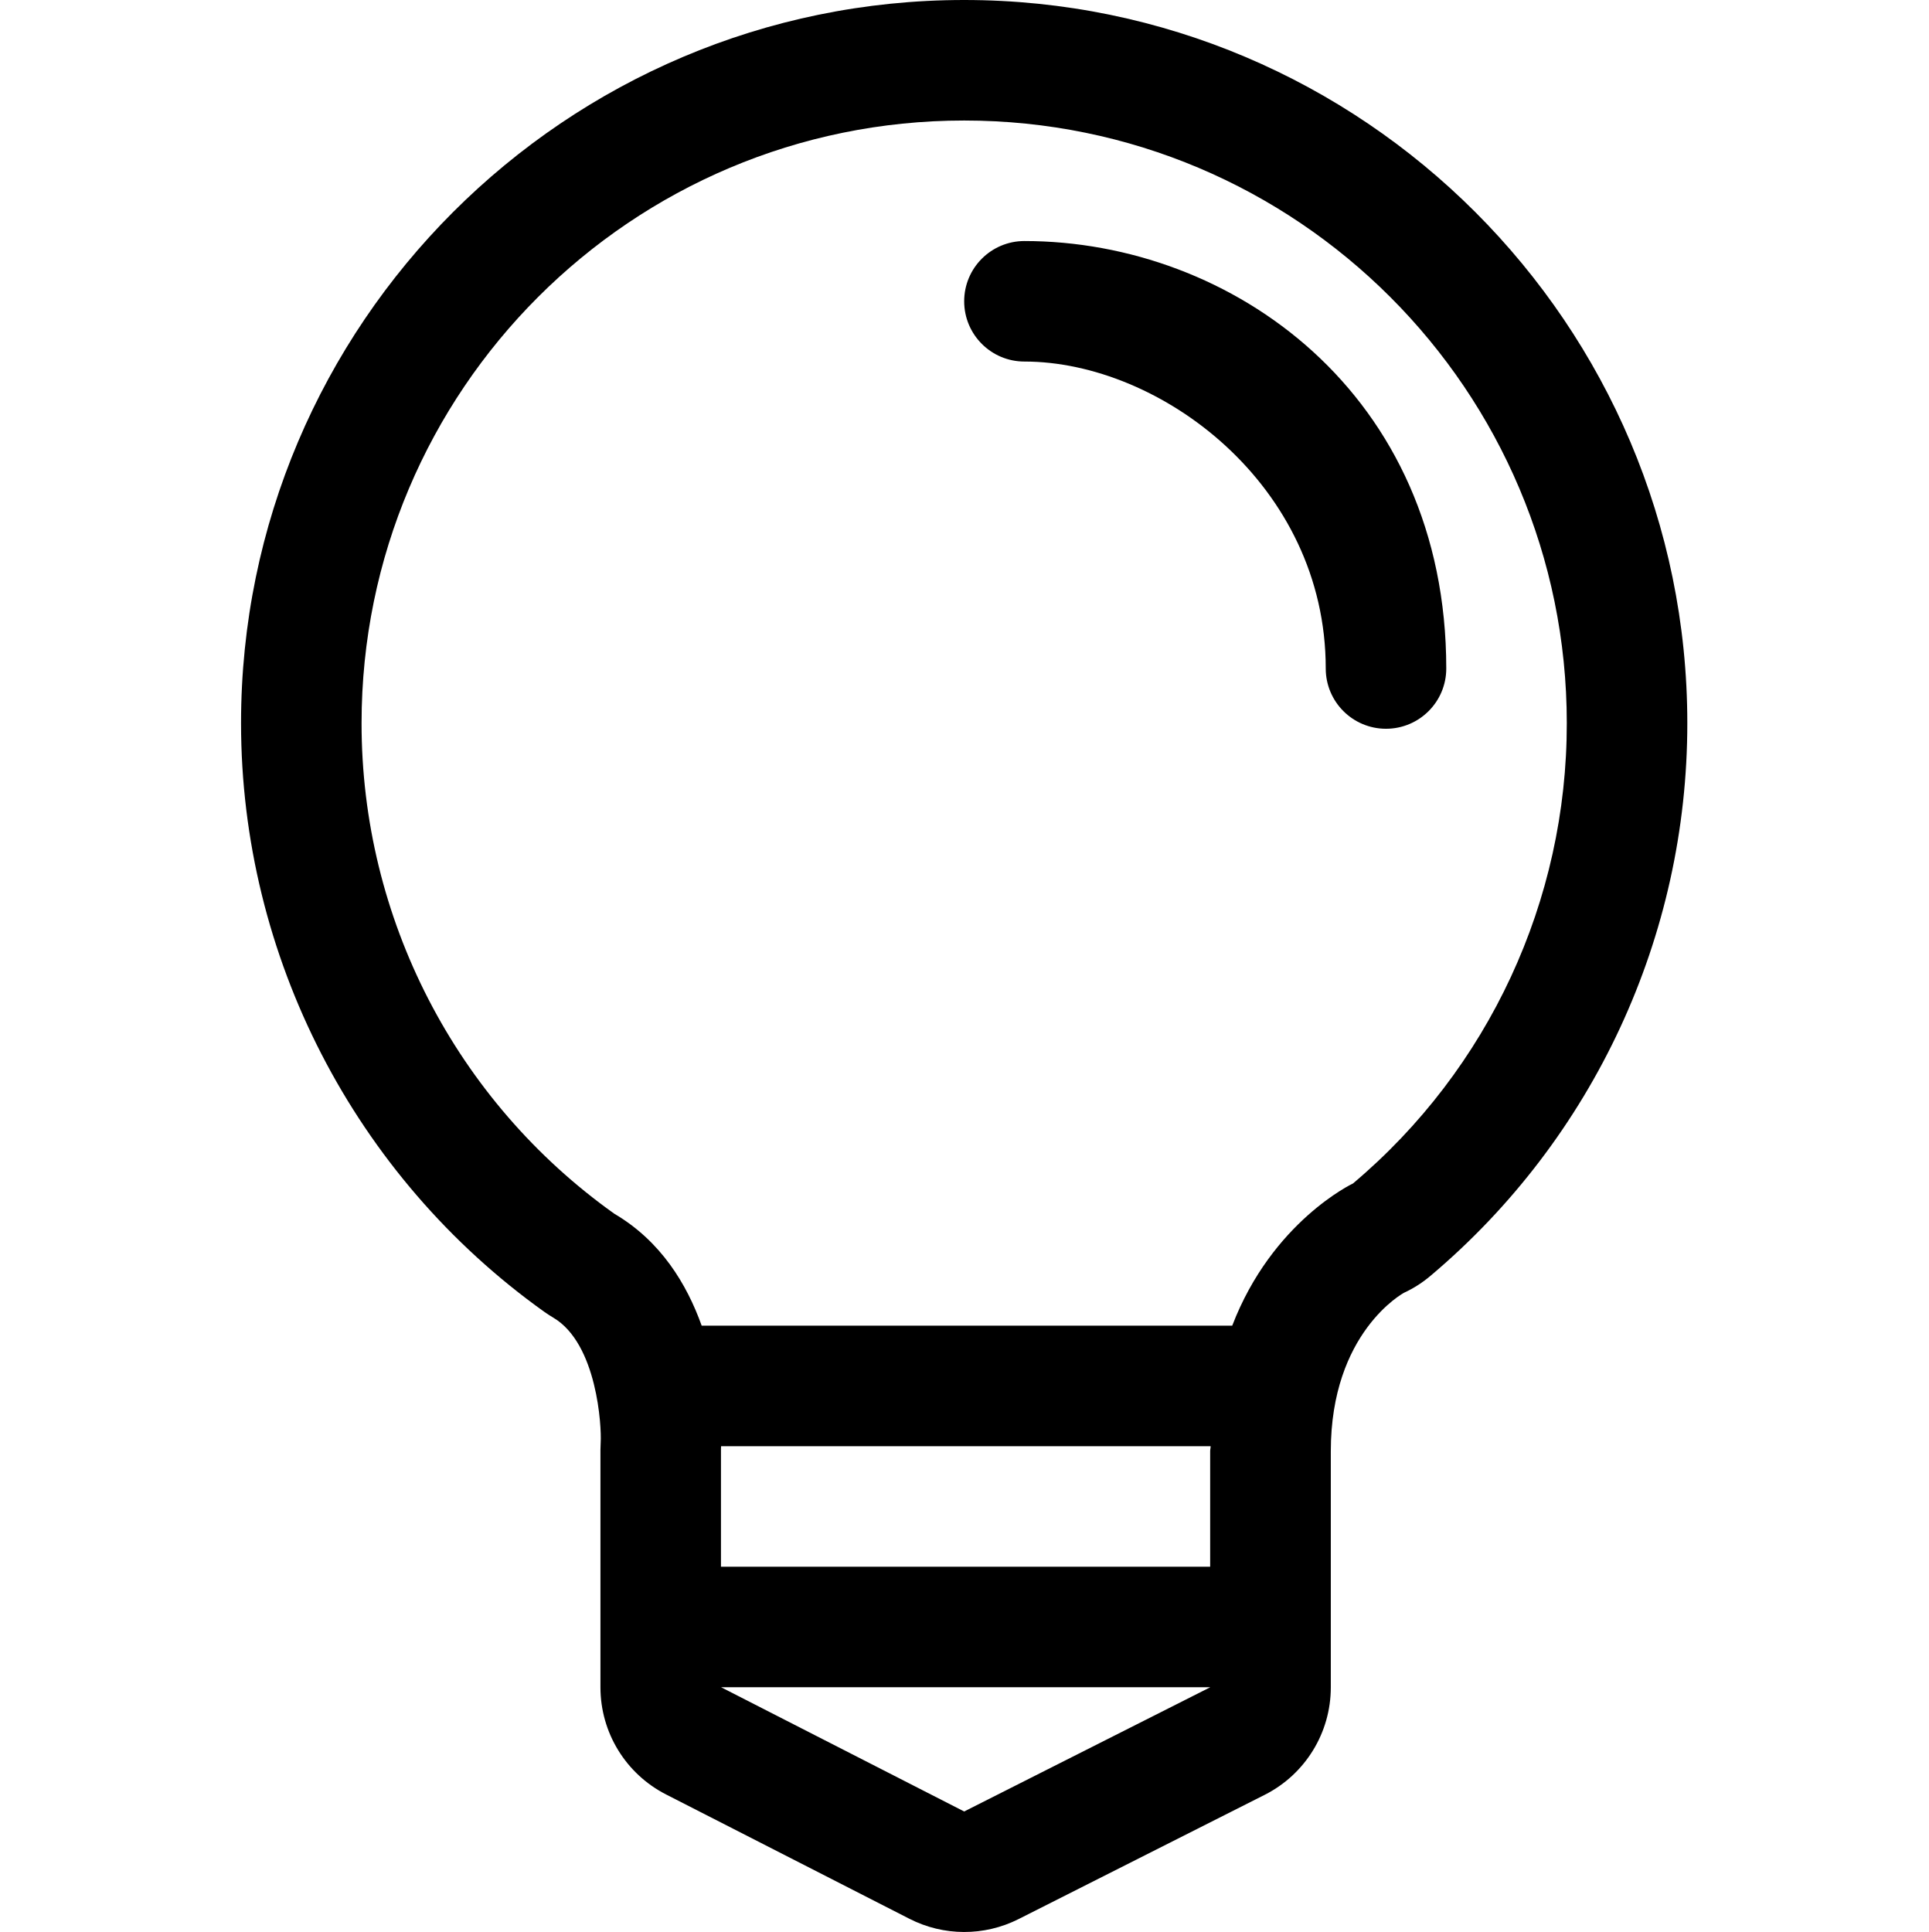
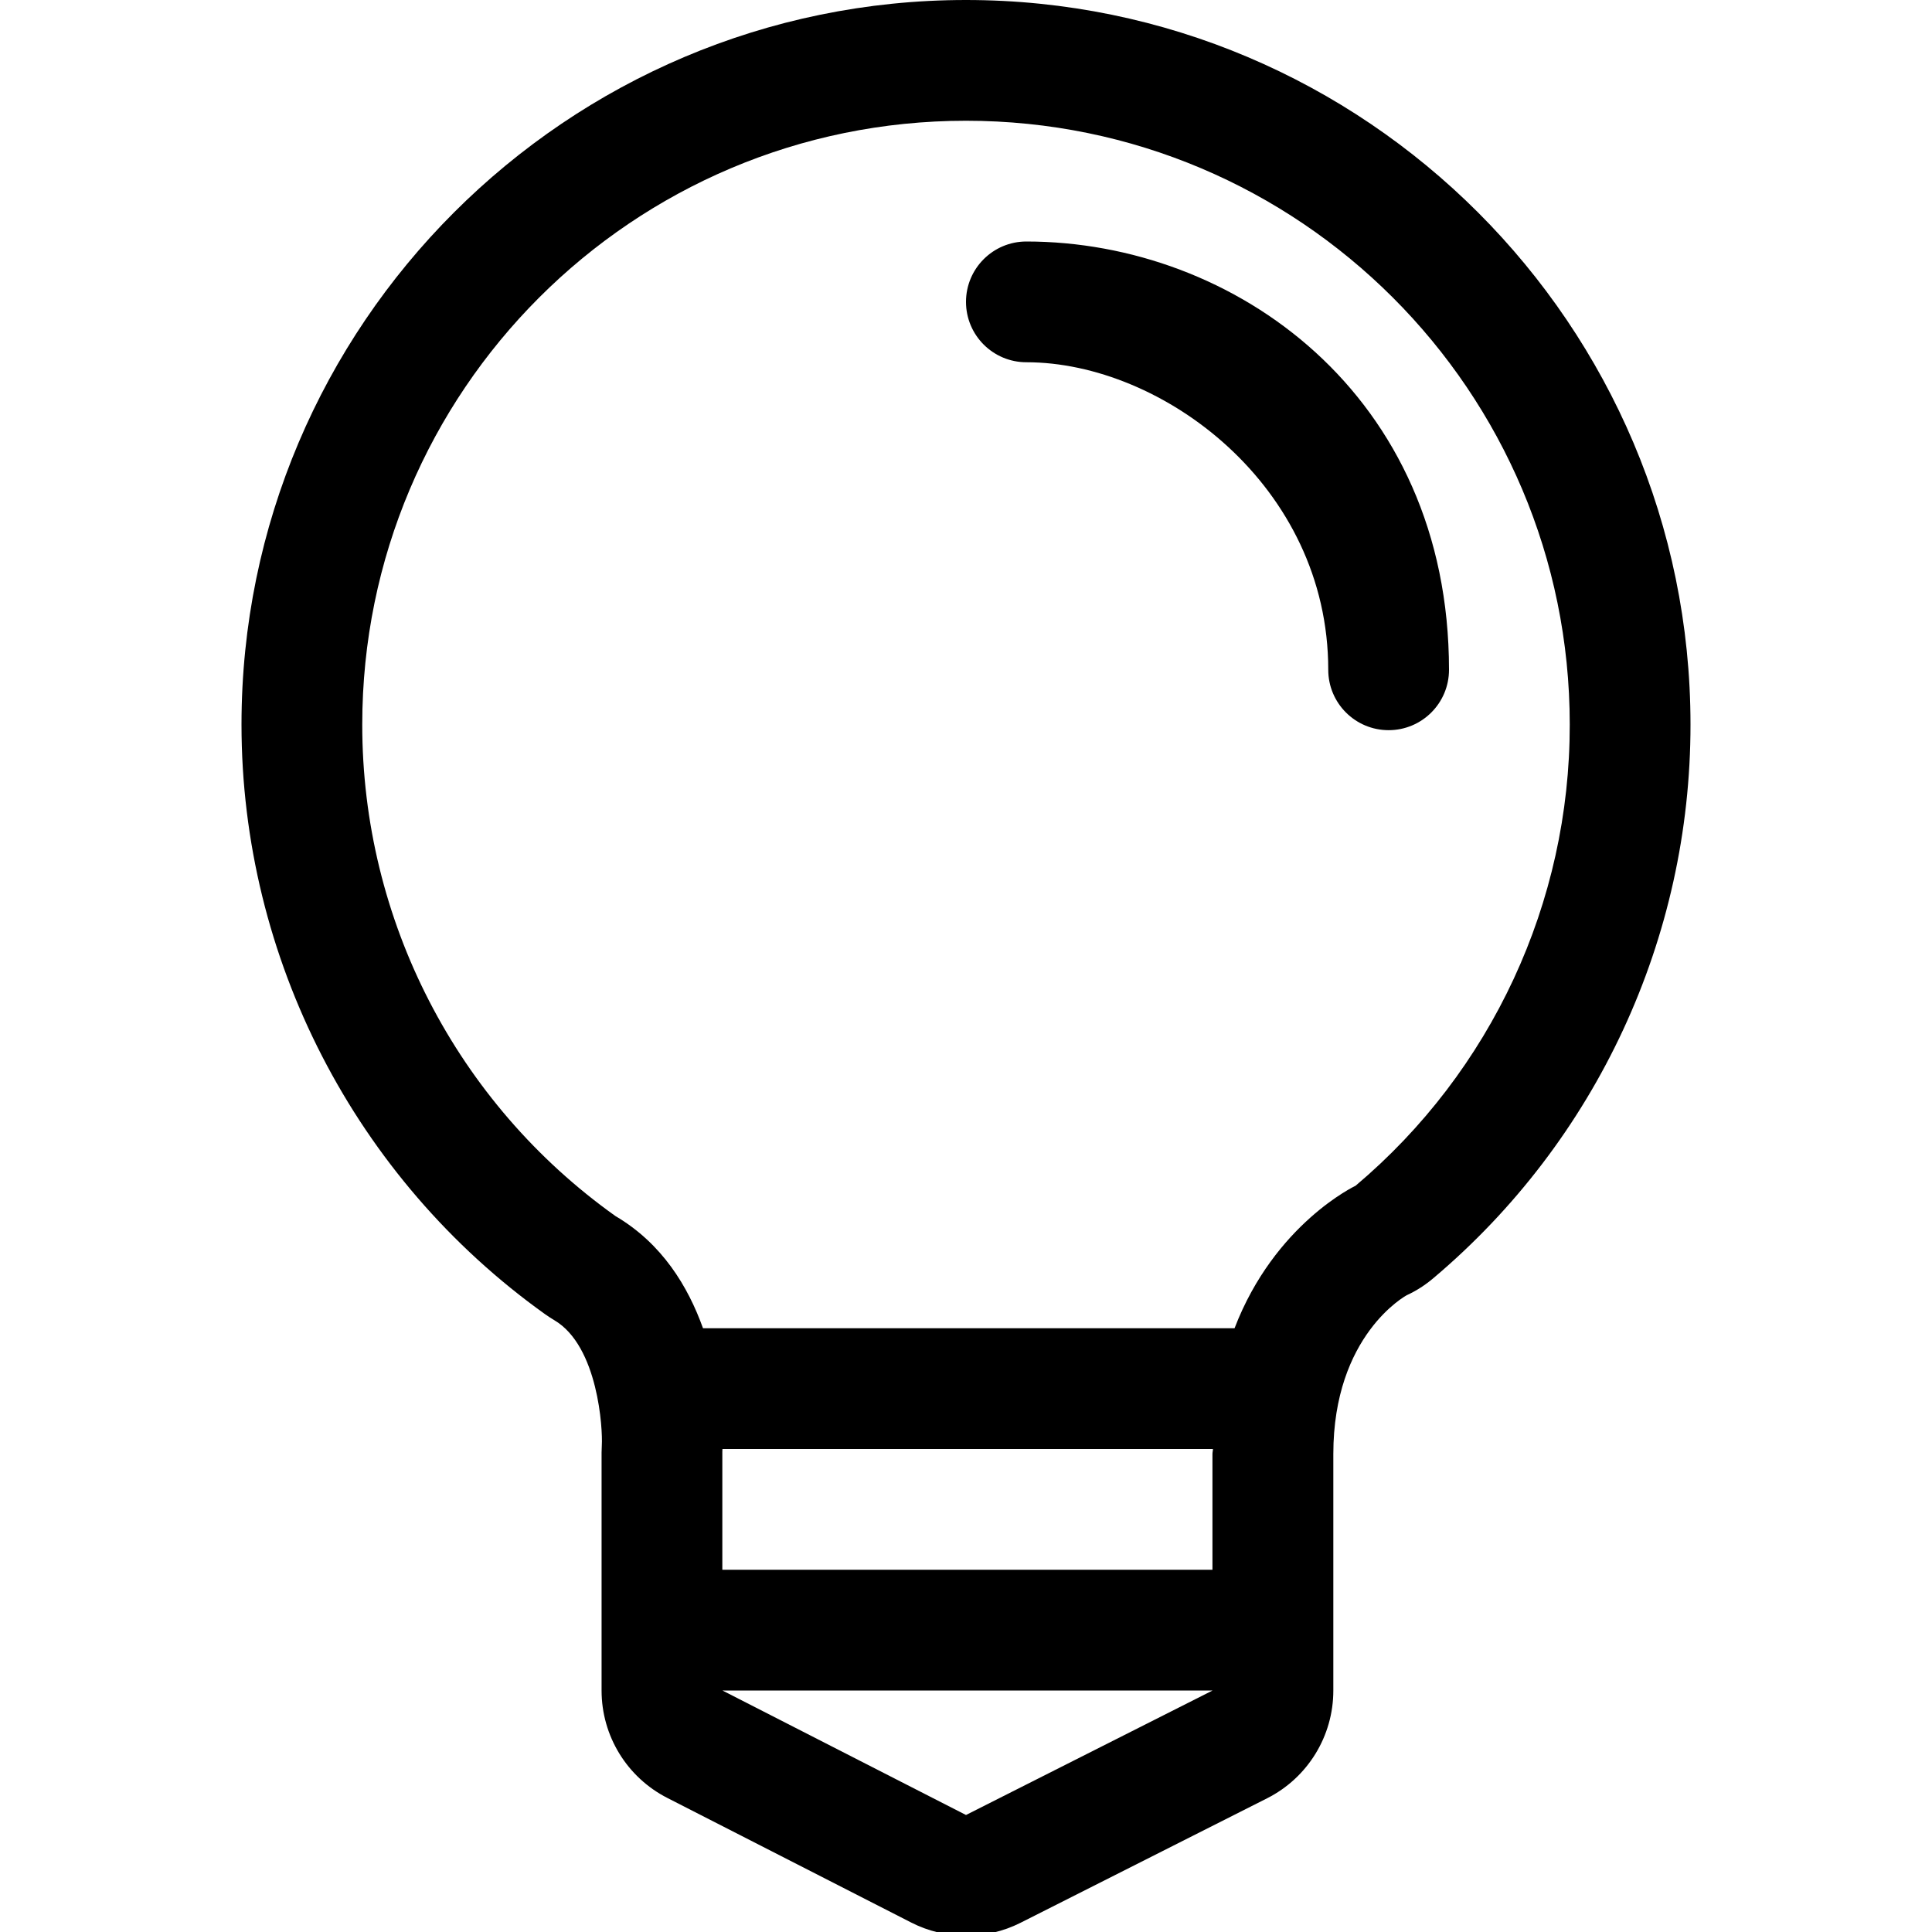
- <svg xmlns="http://www.w3.org/2000/svg" width="32" height="32.062" fill="currentColor">
+ <svg xmlns="http://www.w3.org/2000/svg" viewBox="0 0 32 32" fill="currentColor">
  <path d="M16 0C9.384 0 4 5.384 4 12c0 3.868 1.88 7.52 5.032 9.77.048.034.098.066.148.096.732.43.804 1.816.788 2.07a2.652 2.652 0 00-.004.124V28c0 .752.42 1.438 1.09 1.78l4.036 2.062a2.001 2.001 0 001.812.006l4.084-2.062A1.998 1.998 0 0022.084 28v-3.916c0-1.974 1.206-2.626 1.218-2.632.16-.074.308-.17.442-.284A11.987 11.987 0 0028 12c0-6.616-5.384-12-12-12zm-4.036 24.062s0-.04.002-.062h8.124c0 .03-.008.052-.008.084V26h-8.118v-1.938zm4.036 6L11.966 28h8.118L16 30.062zm6.452-10.422s-1.34.63-2.004 2.36h-8.804c-.248-.692-.678-1.404-1.45-1.858A9.986 9.986 0 016 12C6 6.478 10.478 2 16 2s10 4.478 10 10a9.977 9.977 0 01-3.548 7.64zM17 4a1 1 0 000 2c2.25 0 5 2.046 5 5.094a1 1 0 002 0C24 6.532 20.438 4 17 4z" />
</svg>
